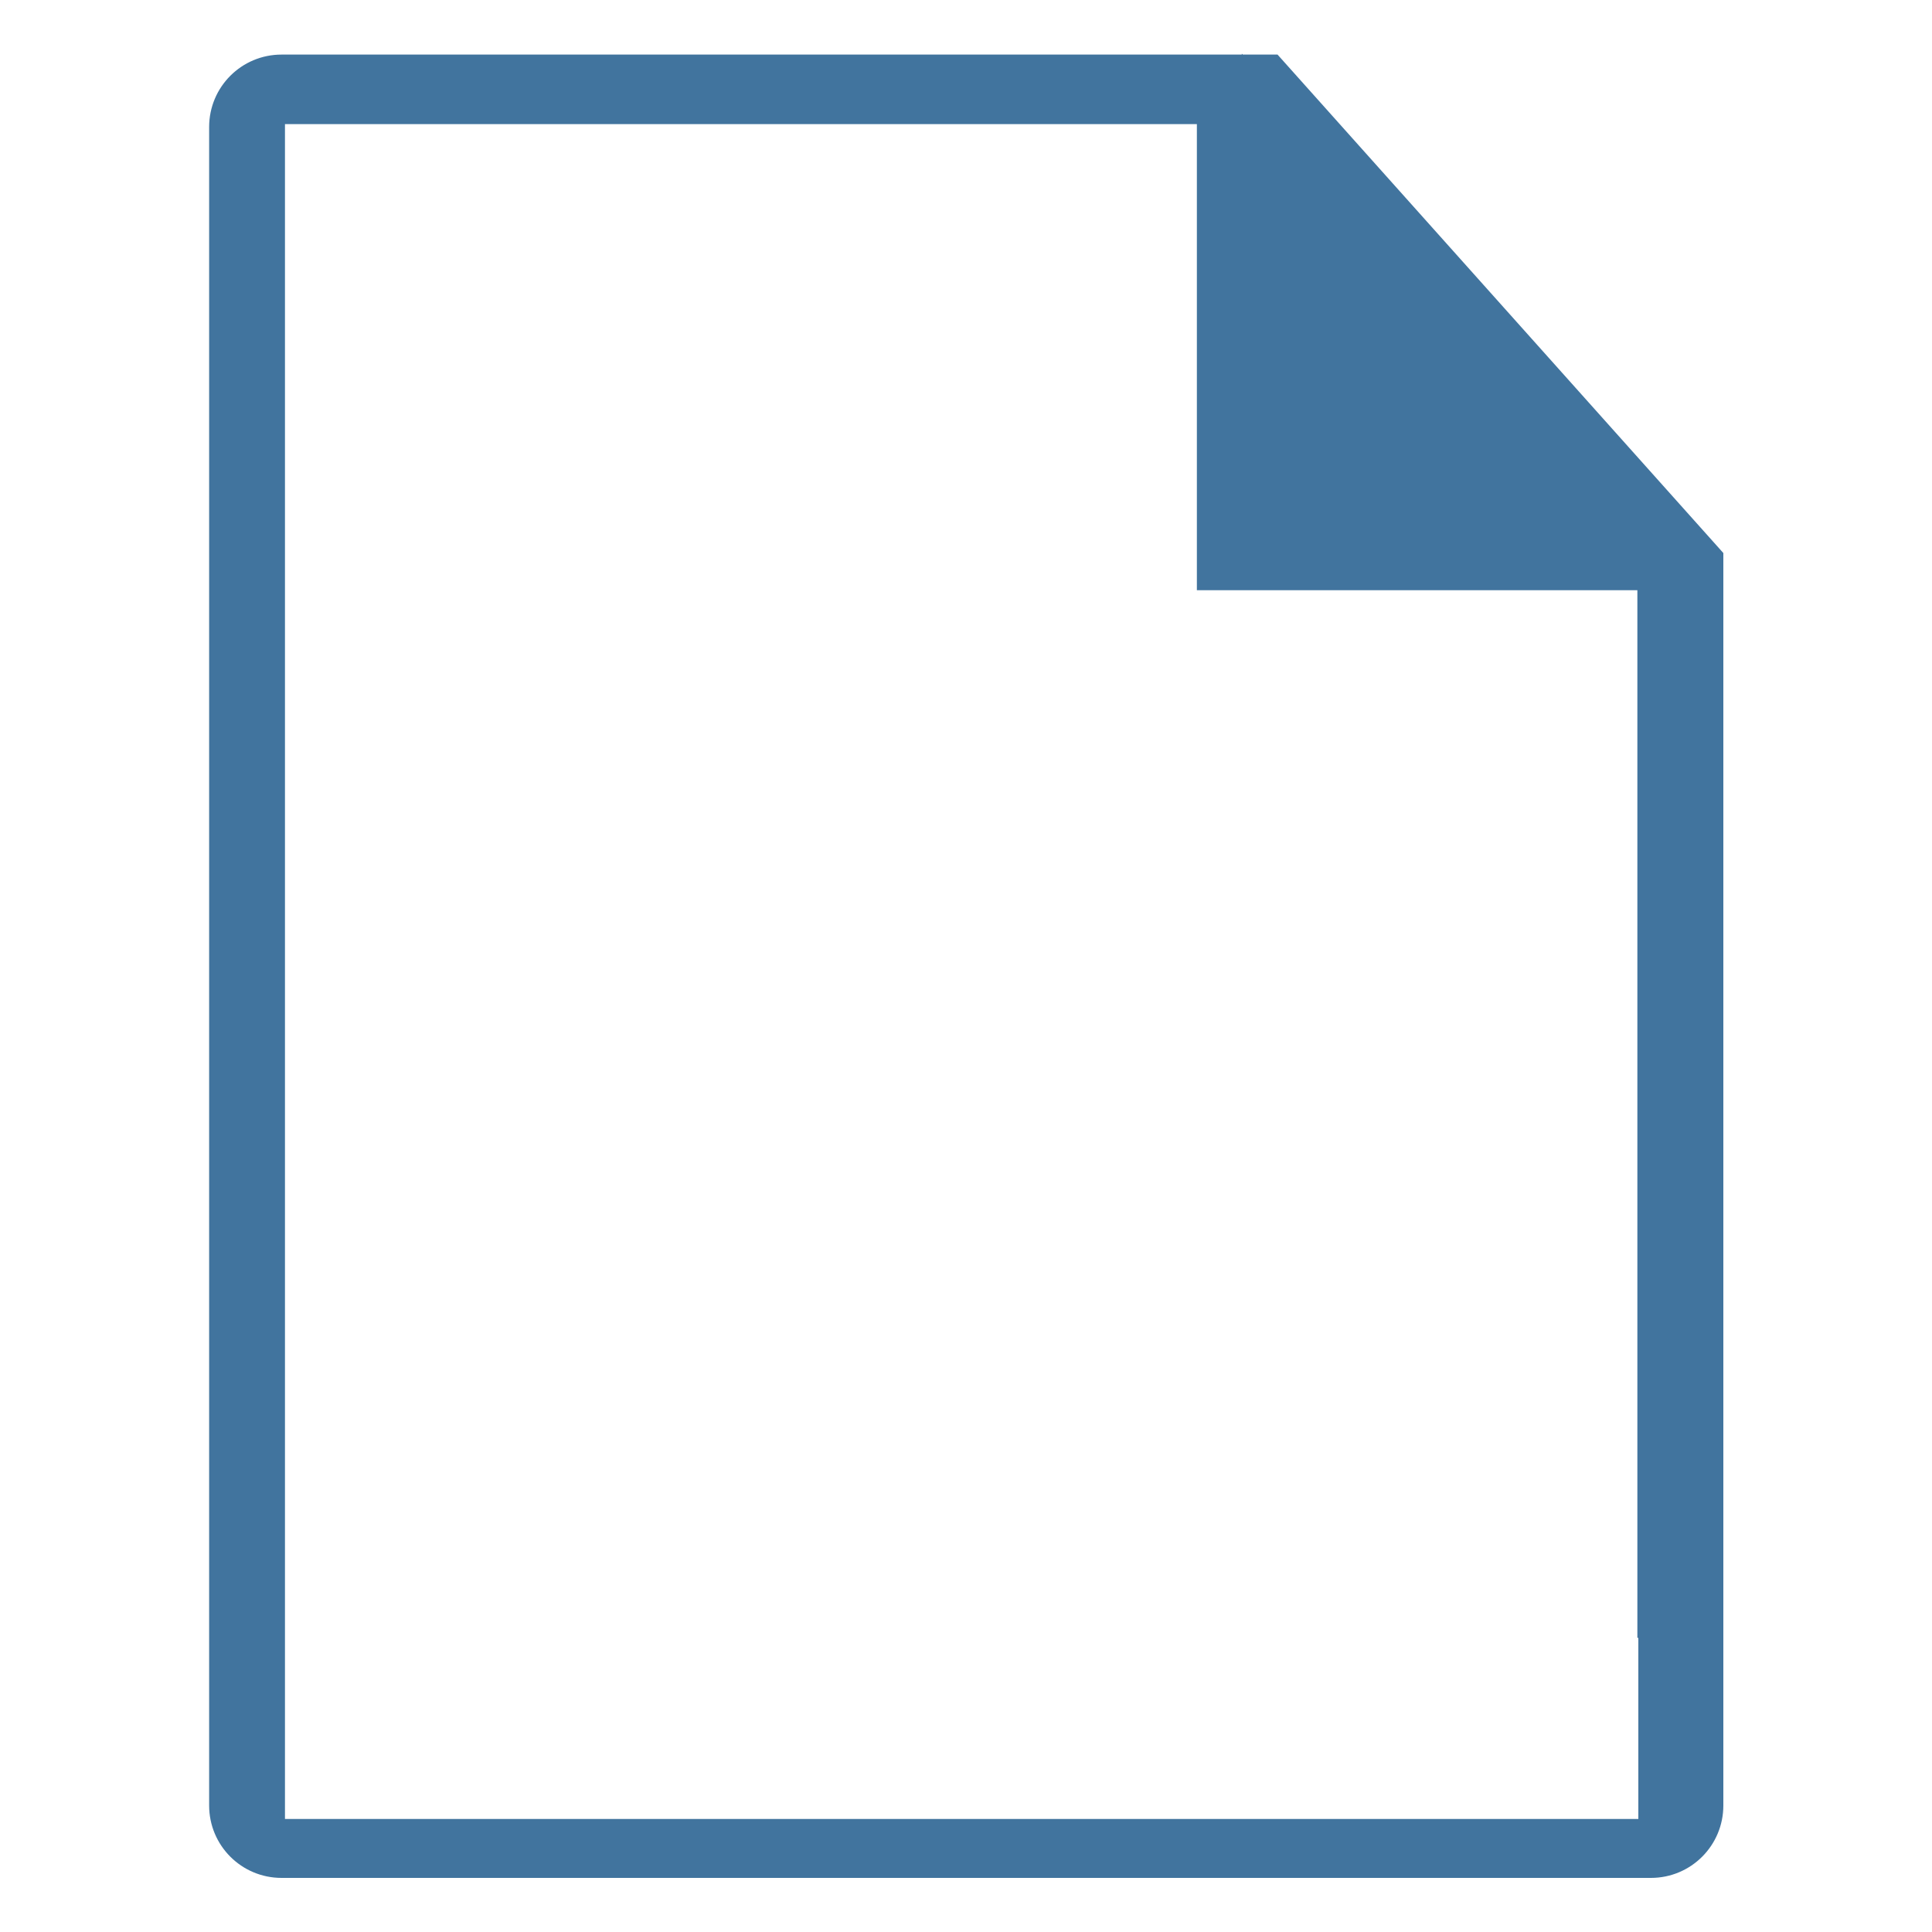
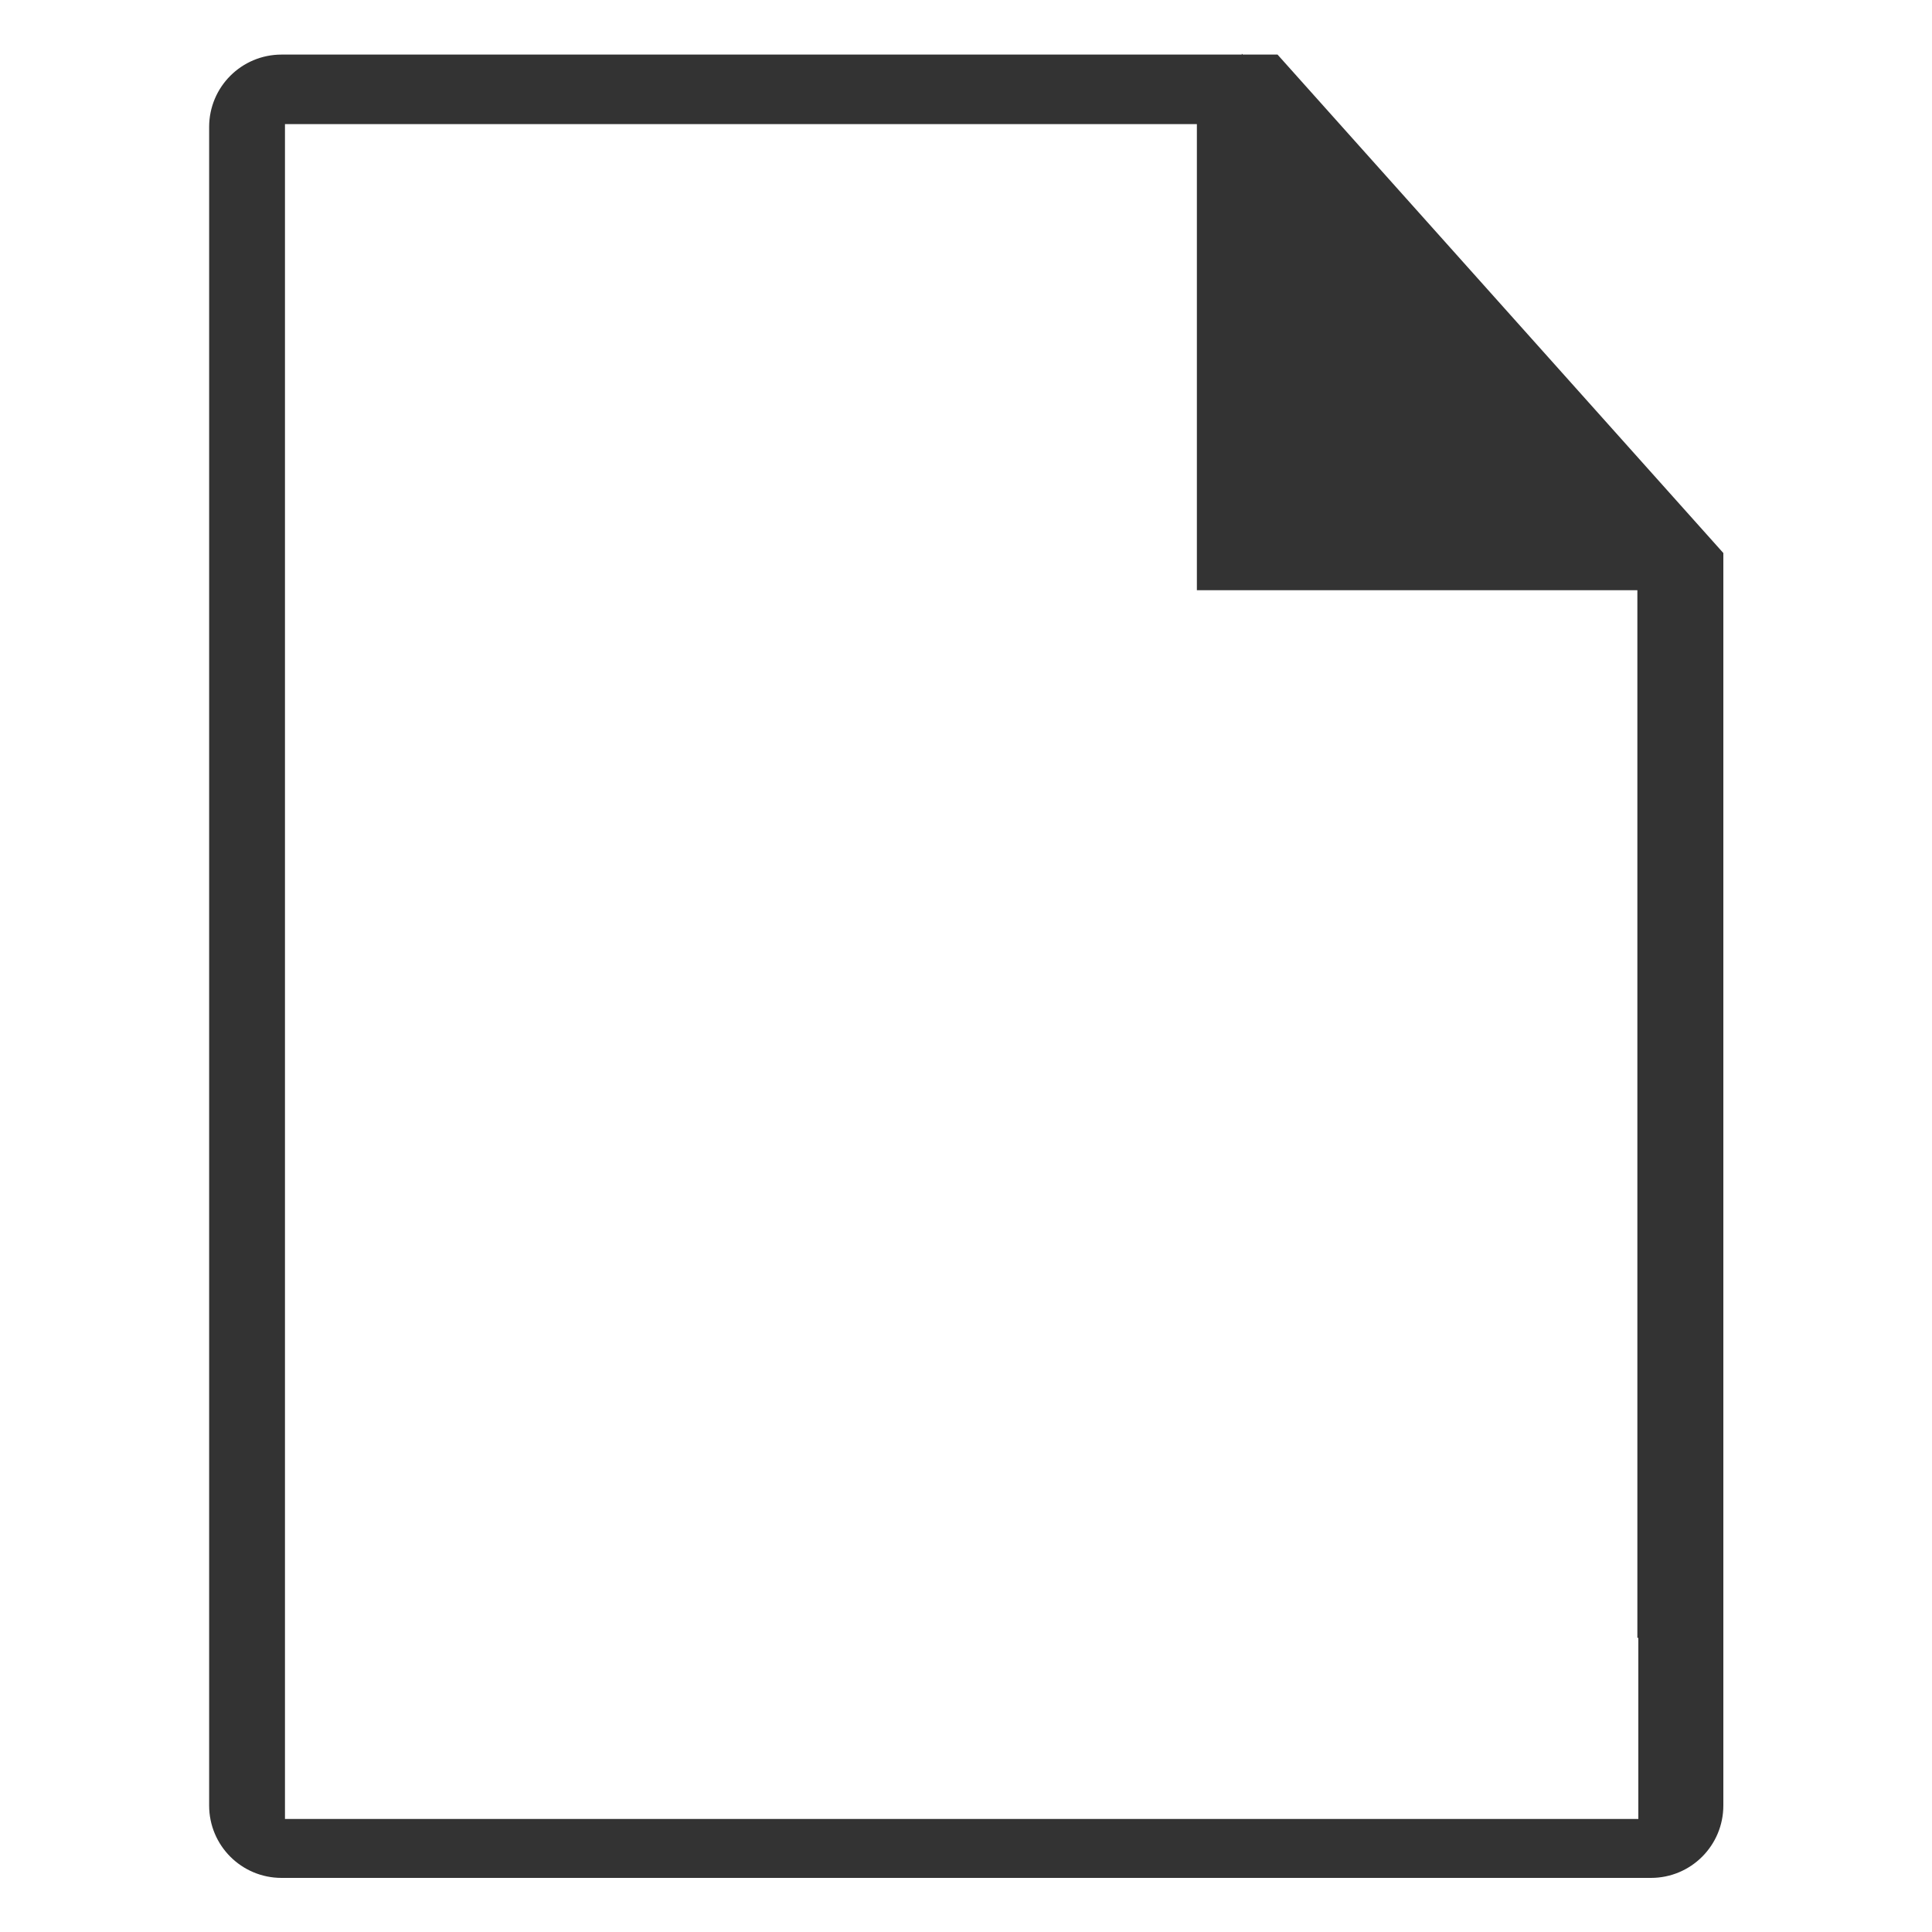
<svg xmlns="http://www.w3.org/2000/svg" id="_その他" data-name="その他" viewBox="0 0 40 40">
  <defs>
    <style>
      .cls-1 {
-         fill: #41749e;
+         fill: #333;
      }
    </style>
  </defs>
  <path class="cls-1" d="M26.45,1.13h-.72l-.02-.02v.02H5.83c-.83,0-1.5.67-1.5,1.5v14.34h0v17.04h0v3.37c0,.83.67,1.5,1.5,1.5h28.35c.83,0,1.5-.67,1.5-1.5V11.45L26.45,1.13ZM33.93,37.66H5.9v-3.75h0v-17h0V2.57h18.88v9.65h9.12v2.56h0v19.13h.02v3.75Z" />
</svg>
